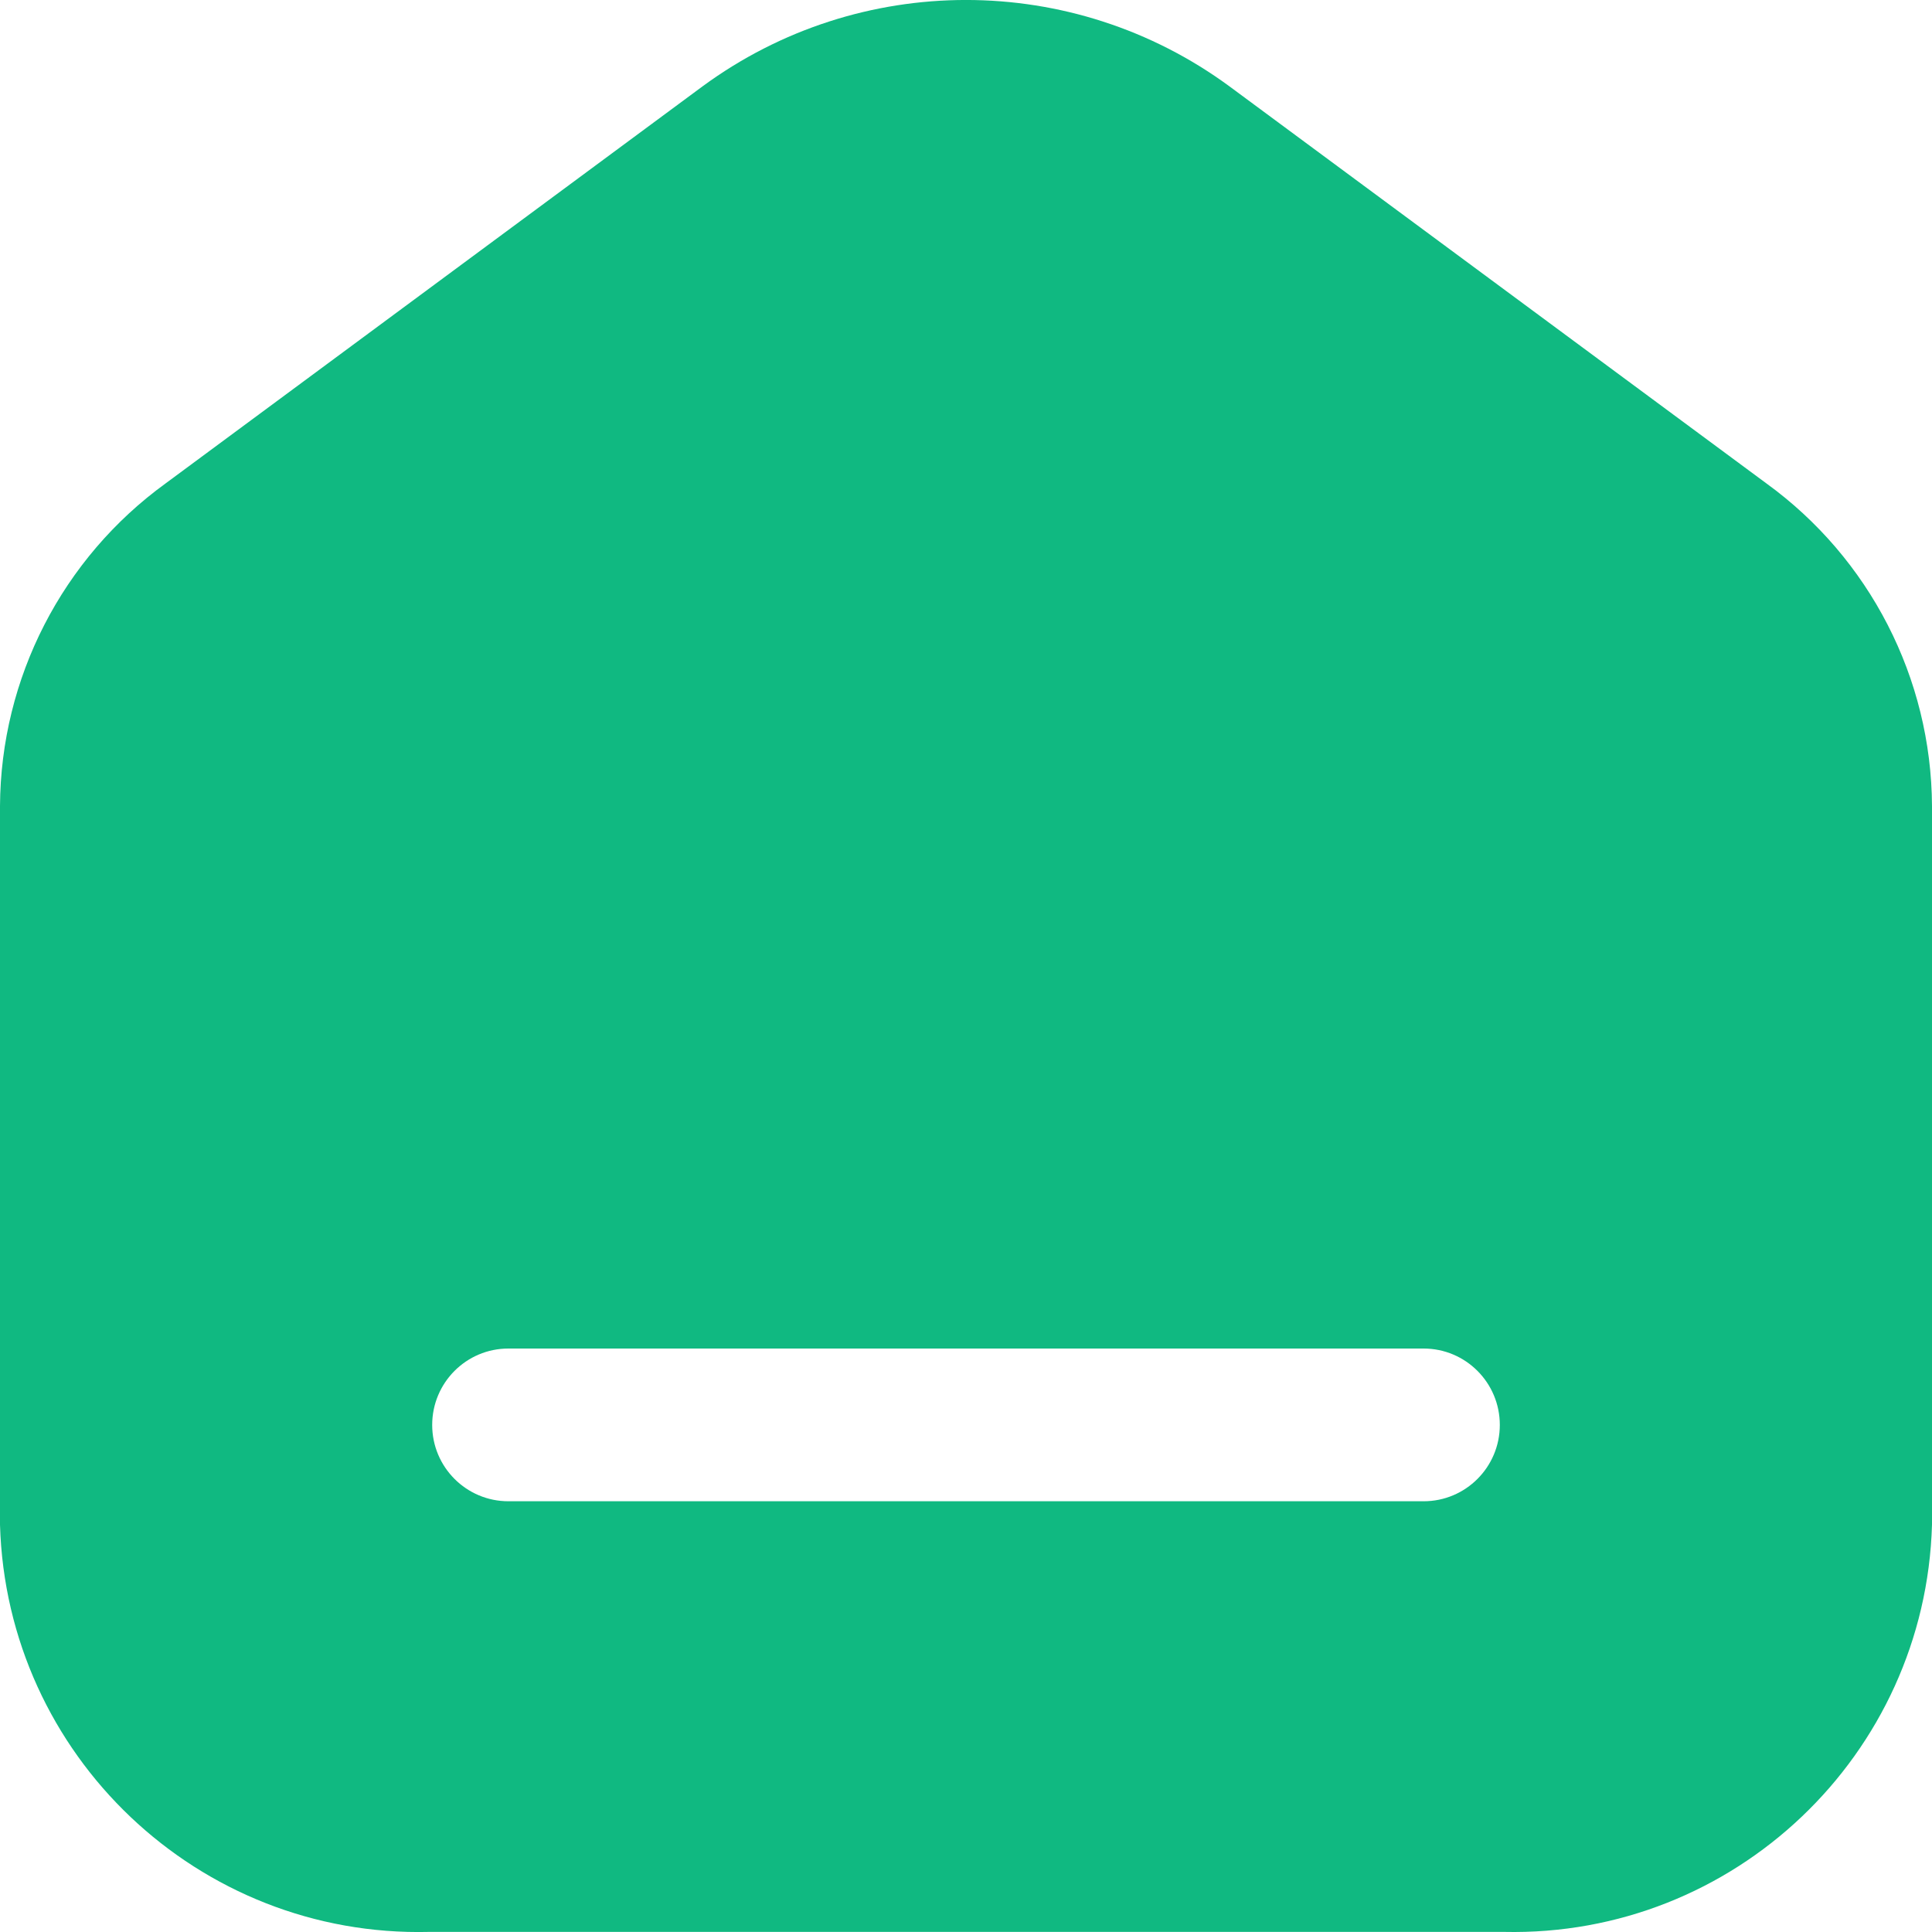
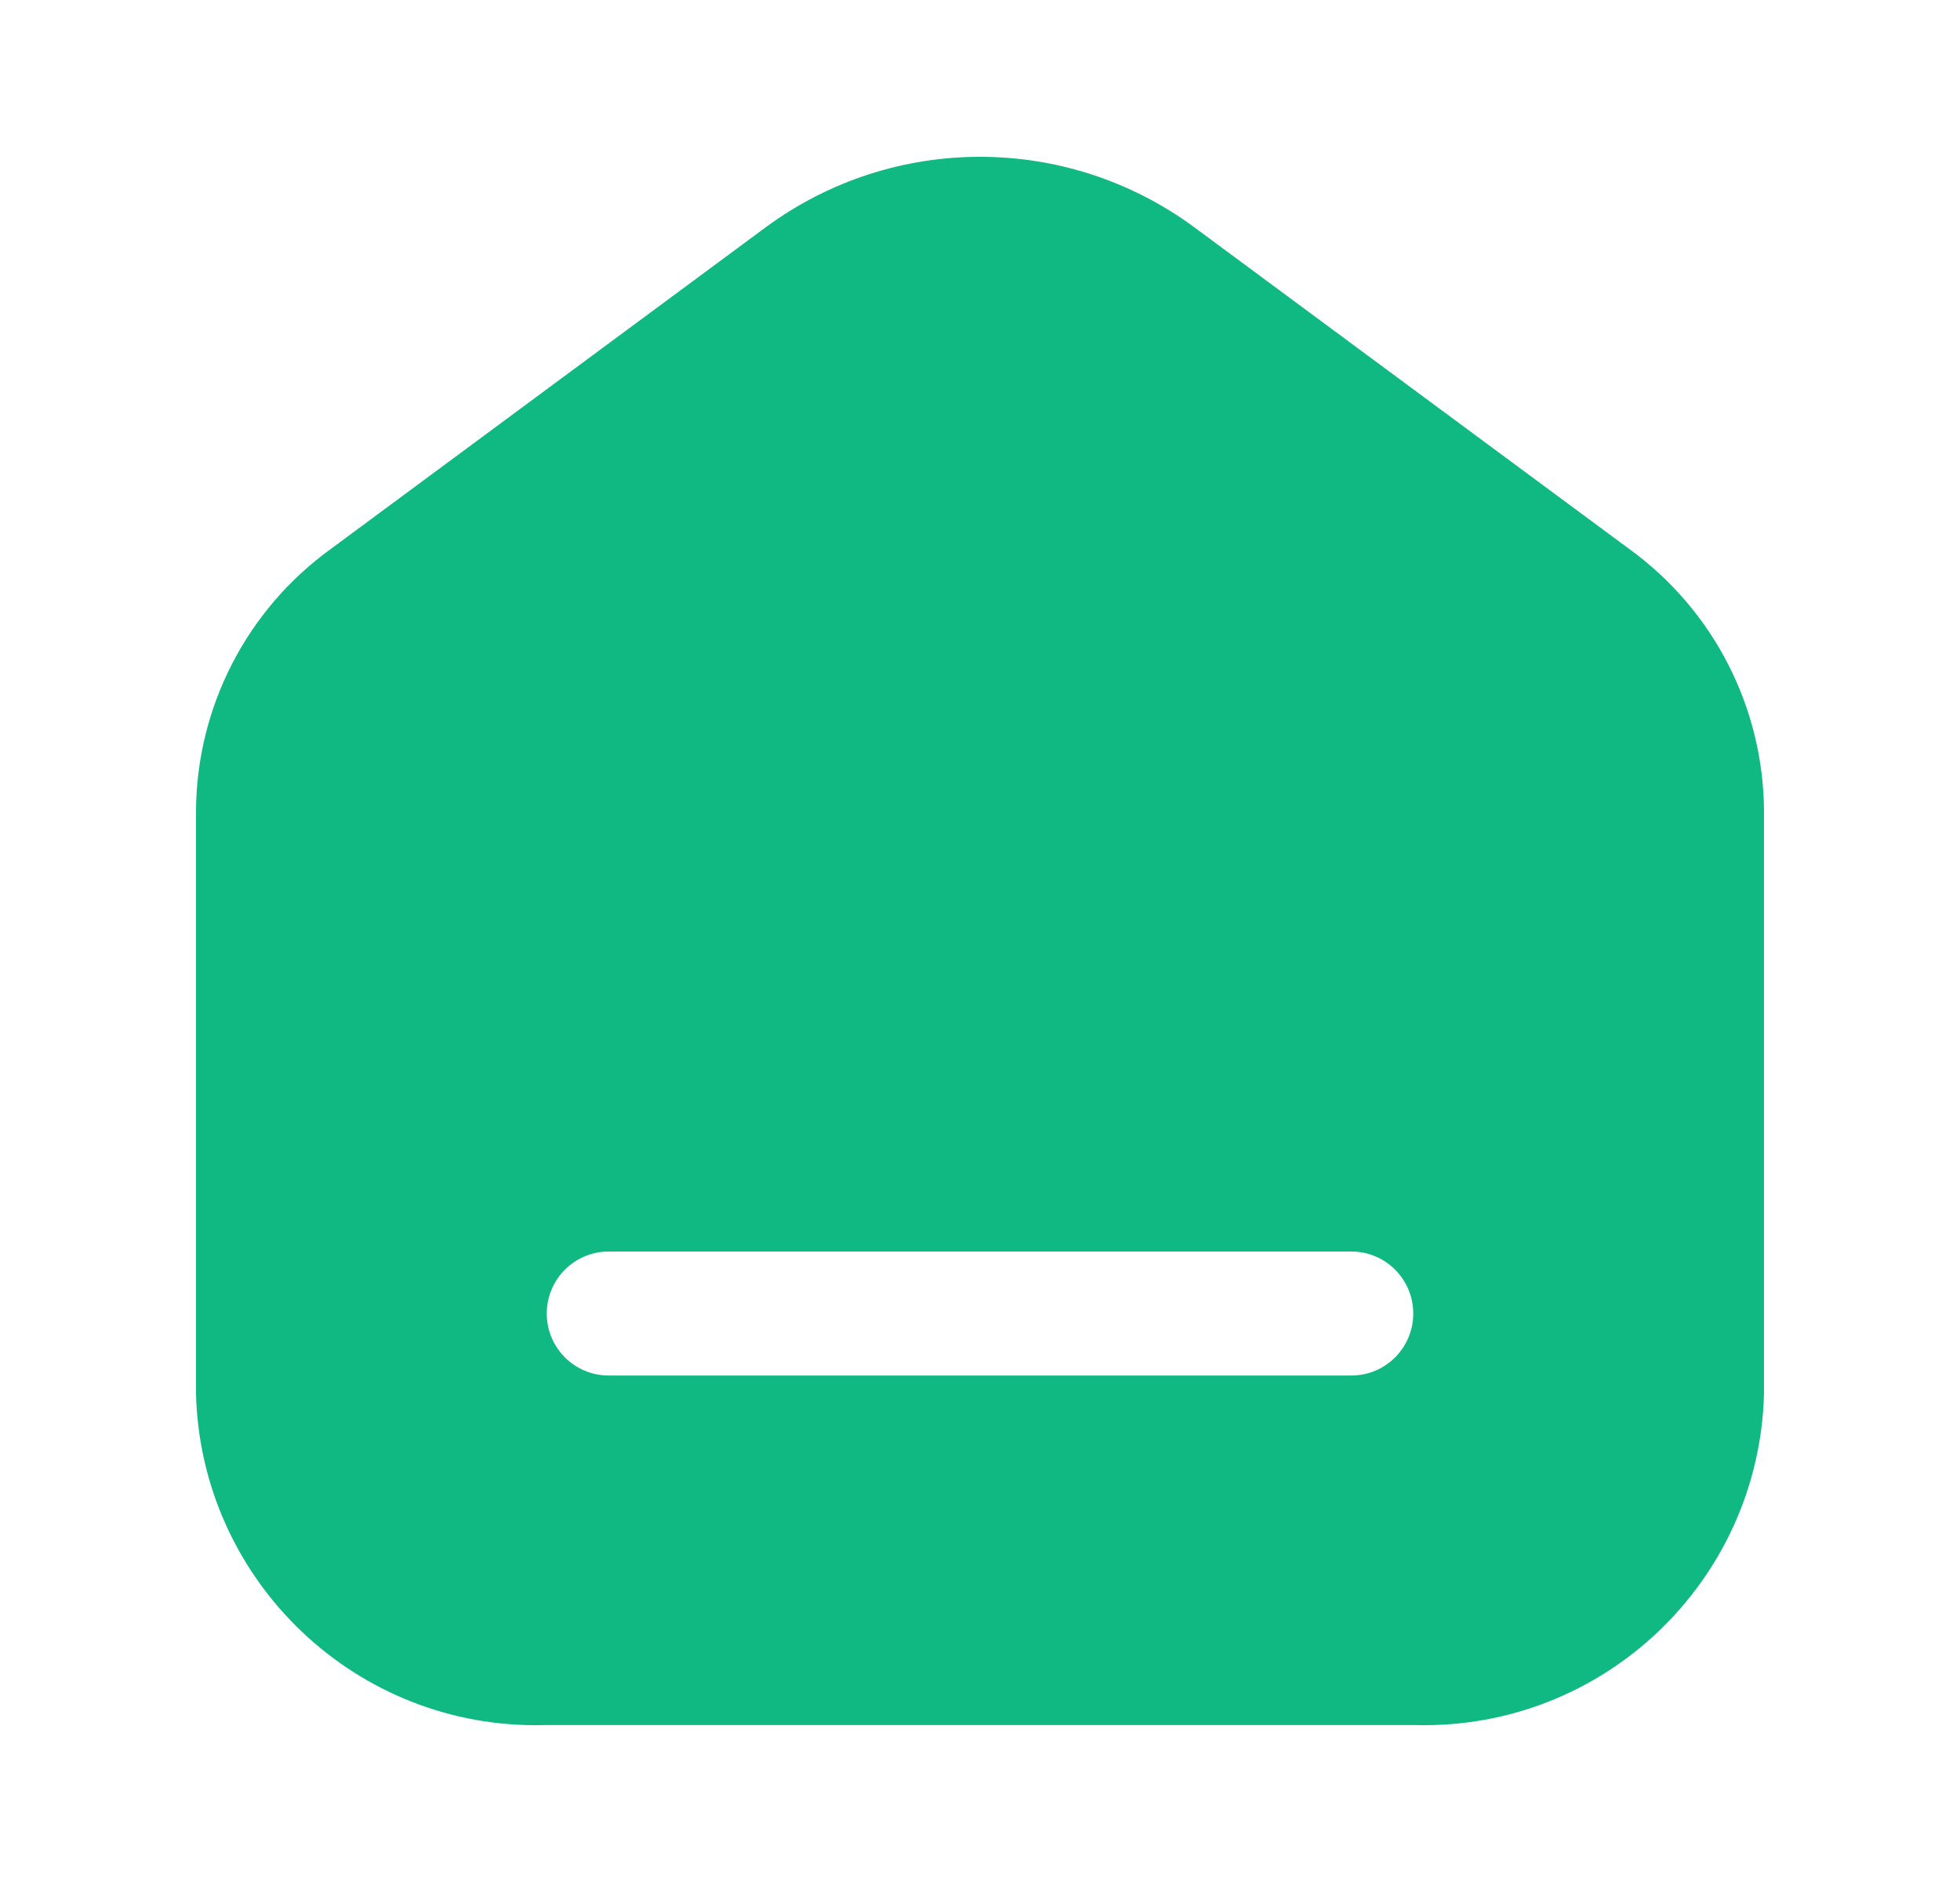
- <svg xmlns="http://www.w3.org/2000/svg" width="20" height="20" viewBox="0 0 20 20" fill="none">
-   <path fill-rule="evenodd" clip-rule="evenodd" d="M12.726 0.893L18.284 5.003C19.355 5.779 19.993 7.02 20 8.344L20 15.784C19.931 18.169 17.952 20.052 15.568 19.999L4.442 19.999C2.055 20.058 0.069 18.173 0 15.784L0 8.344C0.007 7.02 0.645 5.779 1.716 5.003L7.274 0.893C8.896 -0.298 11.104 -0.298 12.726 0.893ZM5.263 15.541L14.737 15.541C15.173 15.541 15.526 15.187 15.526 14.751C15.526 14.314 15.173 13.96 14.737 13.96L5.263 13.96C4.827 13.96 4.474 14.314 4.474 14.751C4.474 15.187 4.827 15.541 5.263 15.541Z" fill="#10B981" />
+ <svg xmlns="http://www.w3.org/2000/svg" width="25" height="24" viewBox="0 0 25 24" fill="none">
+   <path fill-rule="evenodd" clip-rule="evenodd" d="M15.226 2.893L20.784 7.003C21.855 7.779 22.493 9.02 22.5 10.344L22.5 17.784C22.431 20.169 20.452 22.052 18.068 21.999L6.942 21.999C4.555 22.058 2.569 20.173 2.5 17.784L2.5 10.344C2.507 9.02 3.145 7.779 4.216 7.003L9.774 2.893C11.396 1.702 13.604 1.702 15.226 2.893ZM7.763 17.541H17.237C17.673 17.541 18.026 17.187 18.026 16.751C18.026 16.314 17.673 15.96 17.237 15.96L7.763 15.96C7.327 15.96 6.974 16.314 6.974 16.751C6.974 17.187 7.327 17.541 7.763 17.541Z" fill="#10B981" />
</svg>
